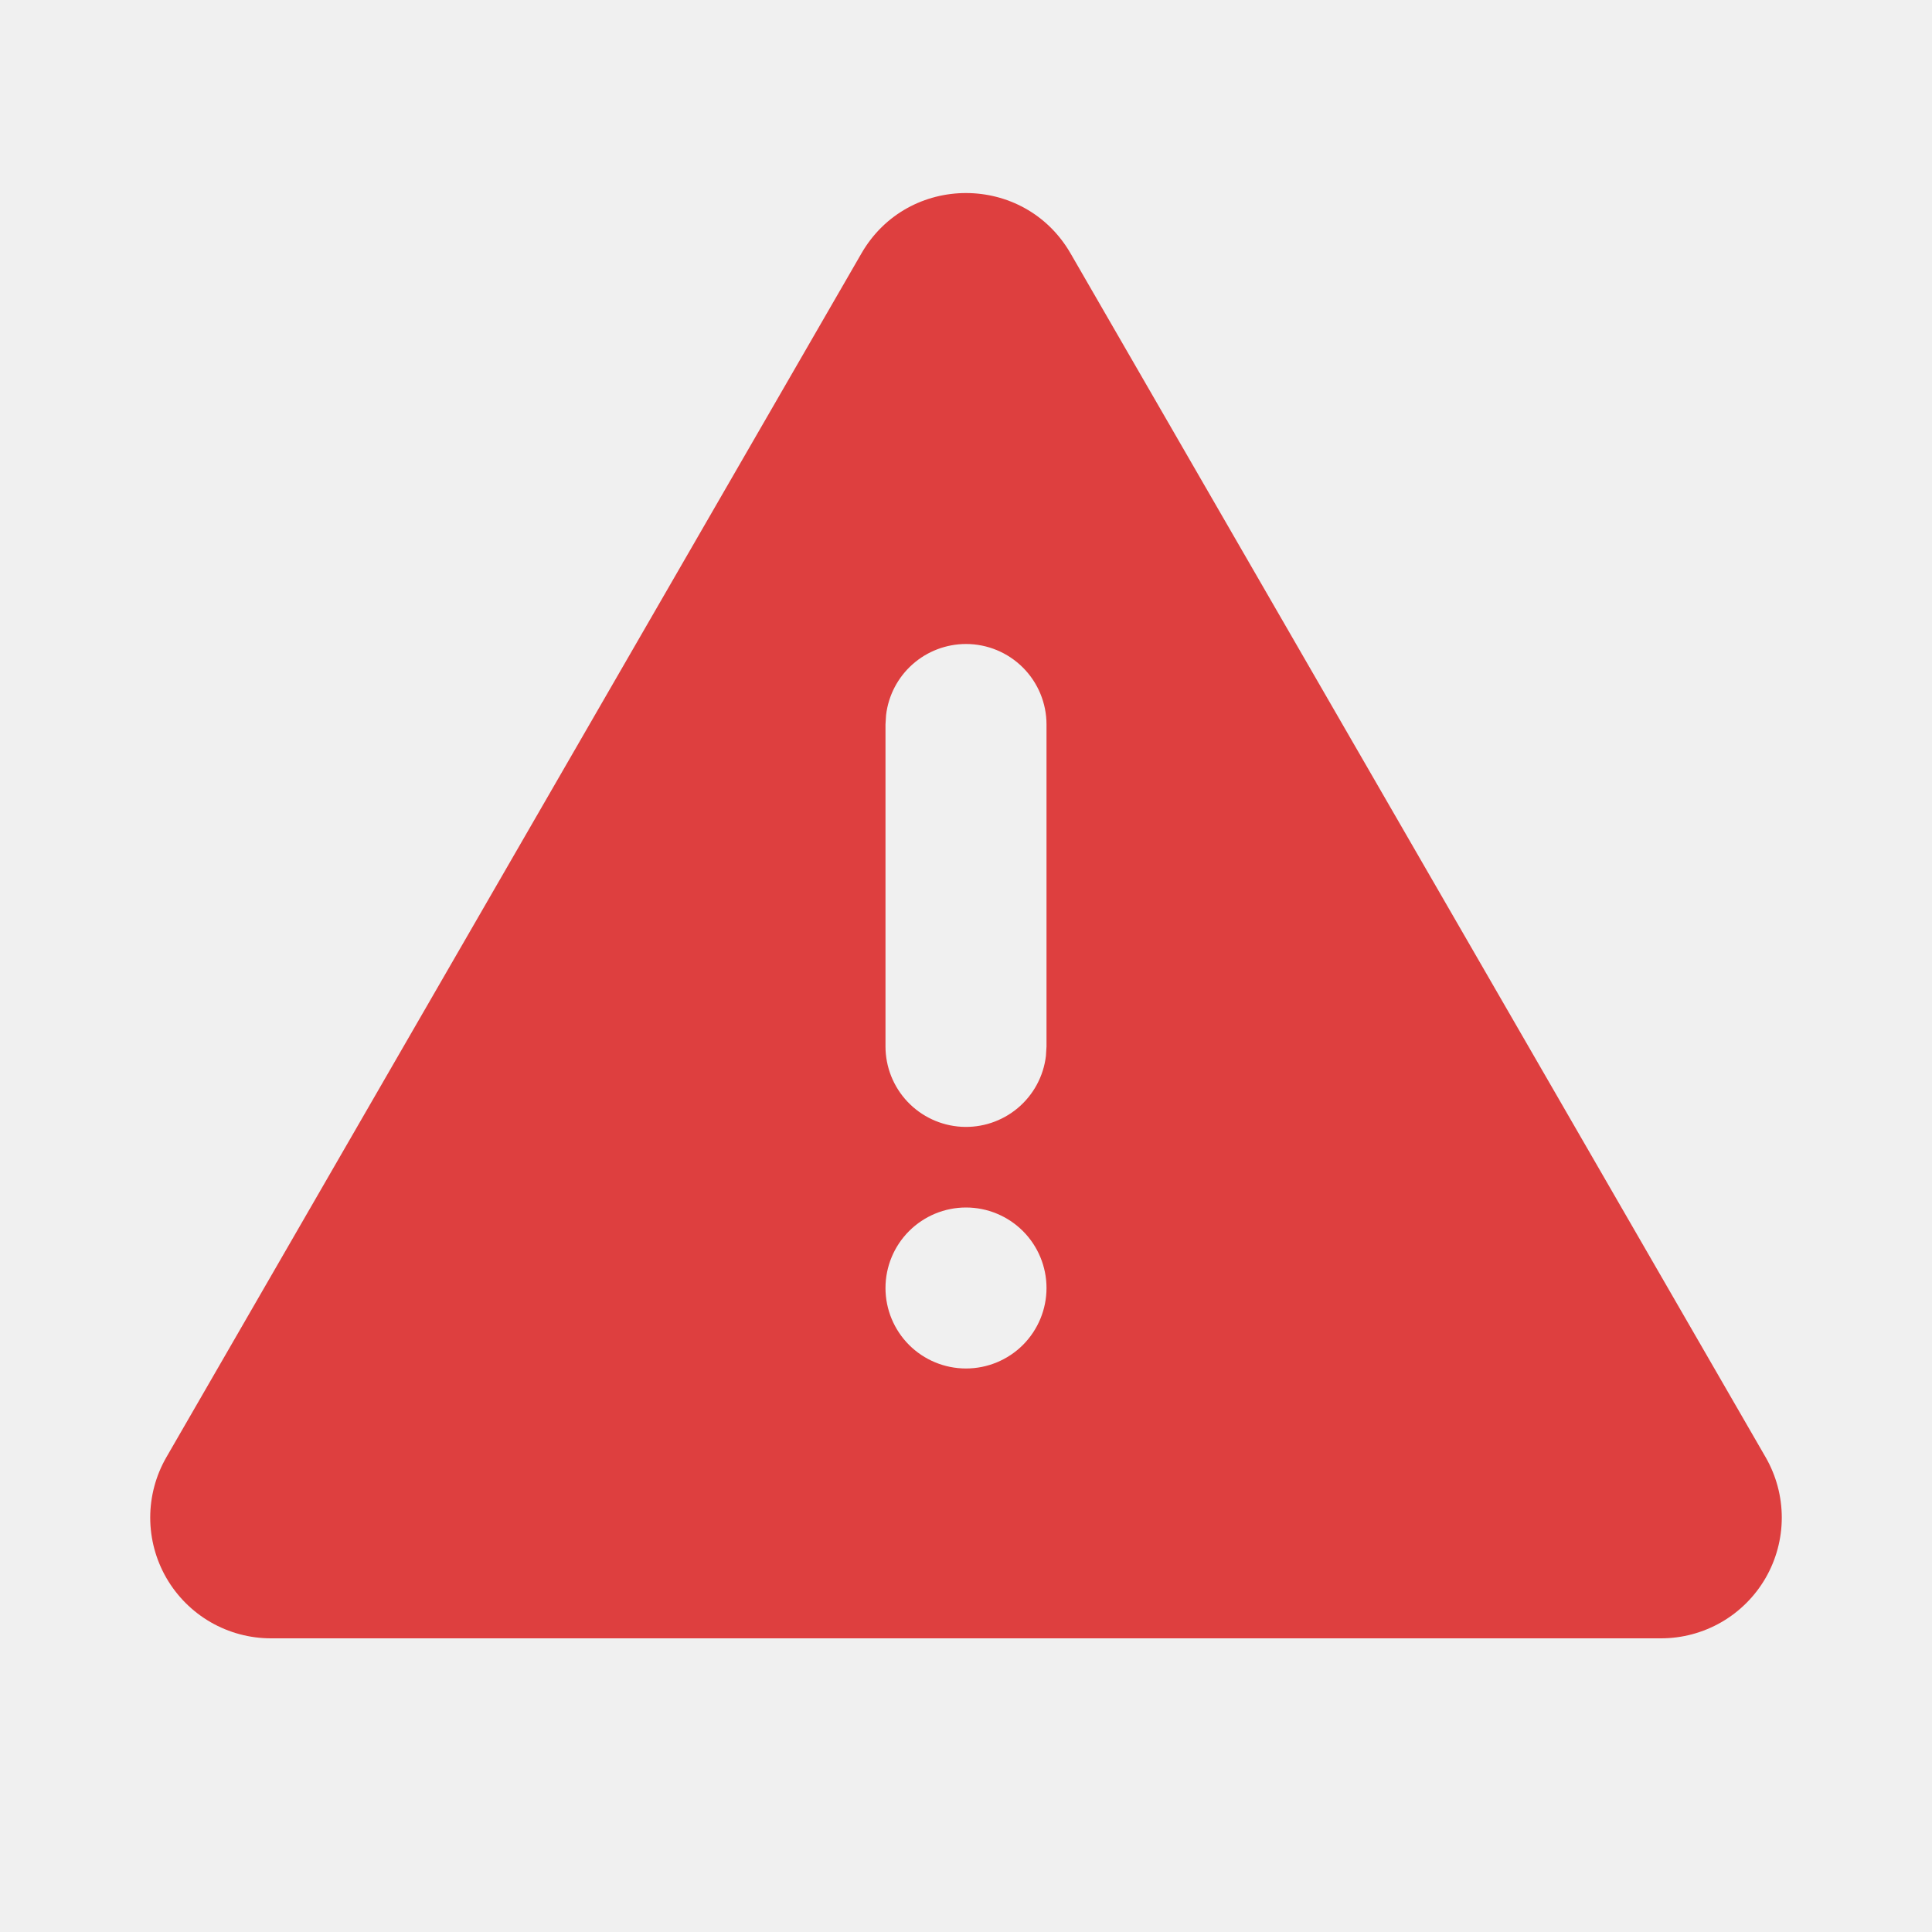
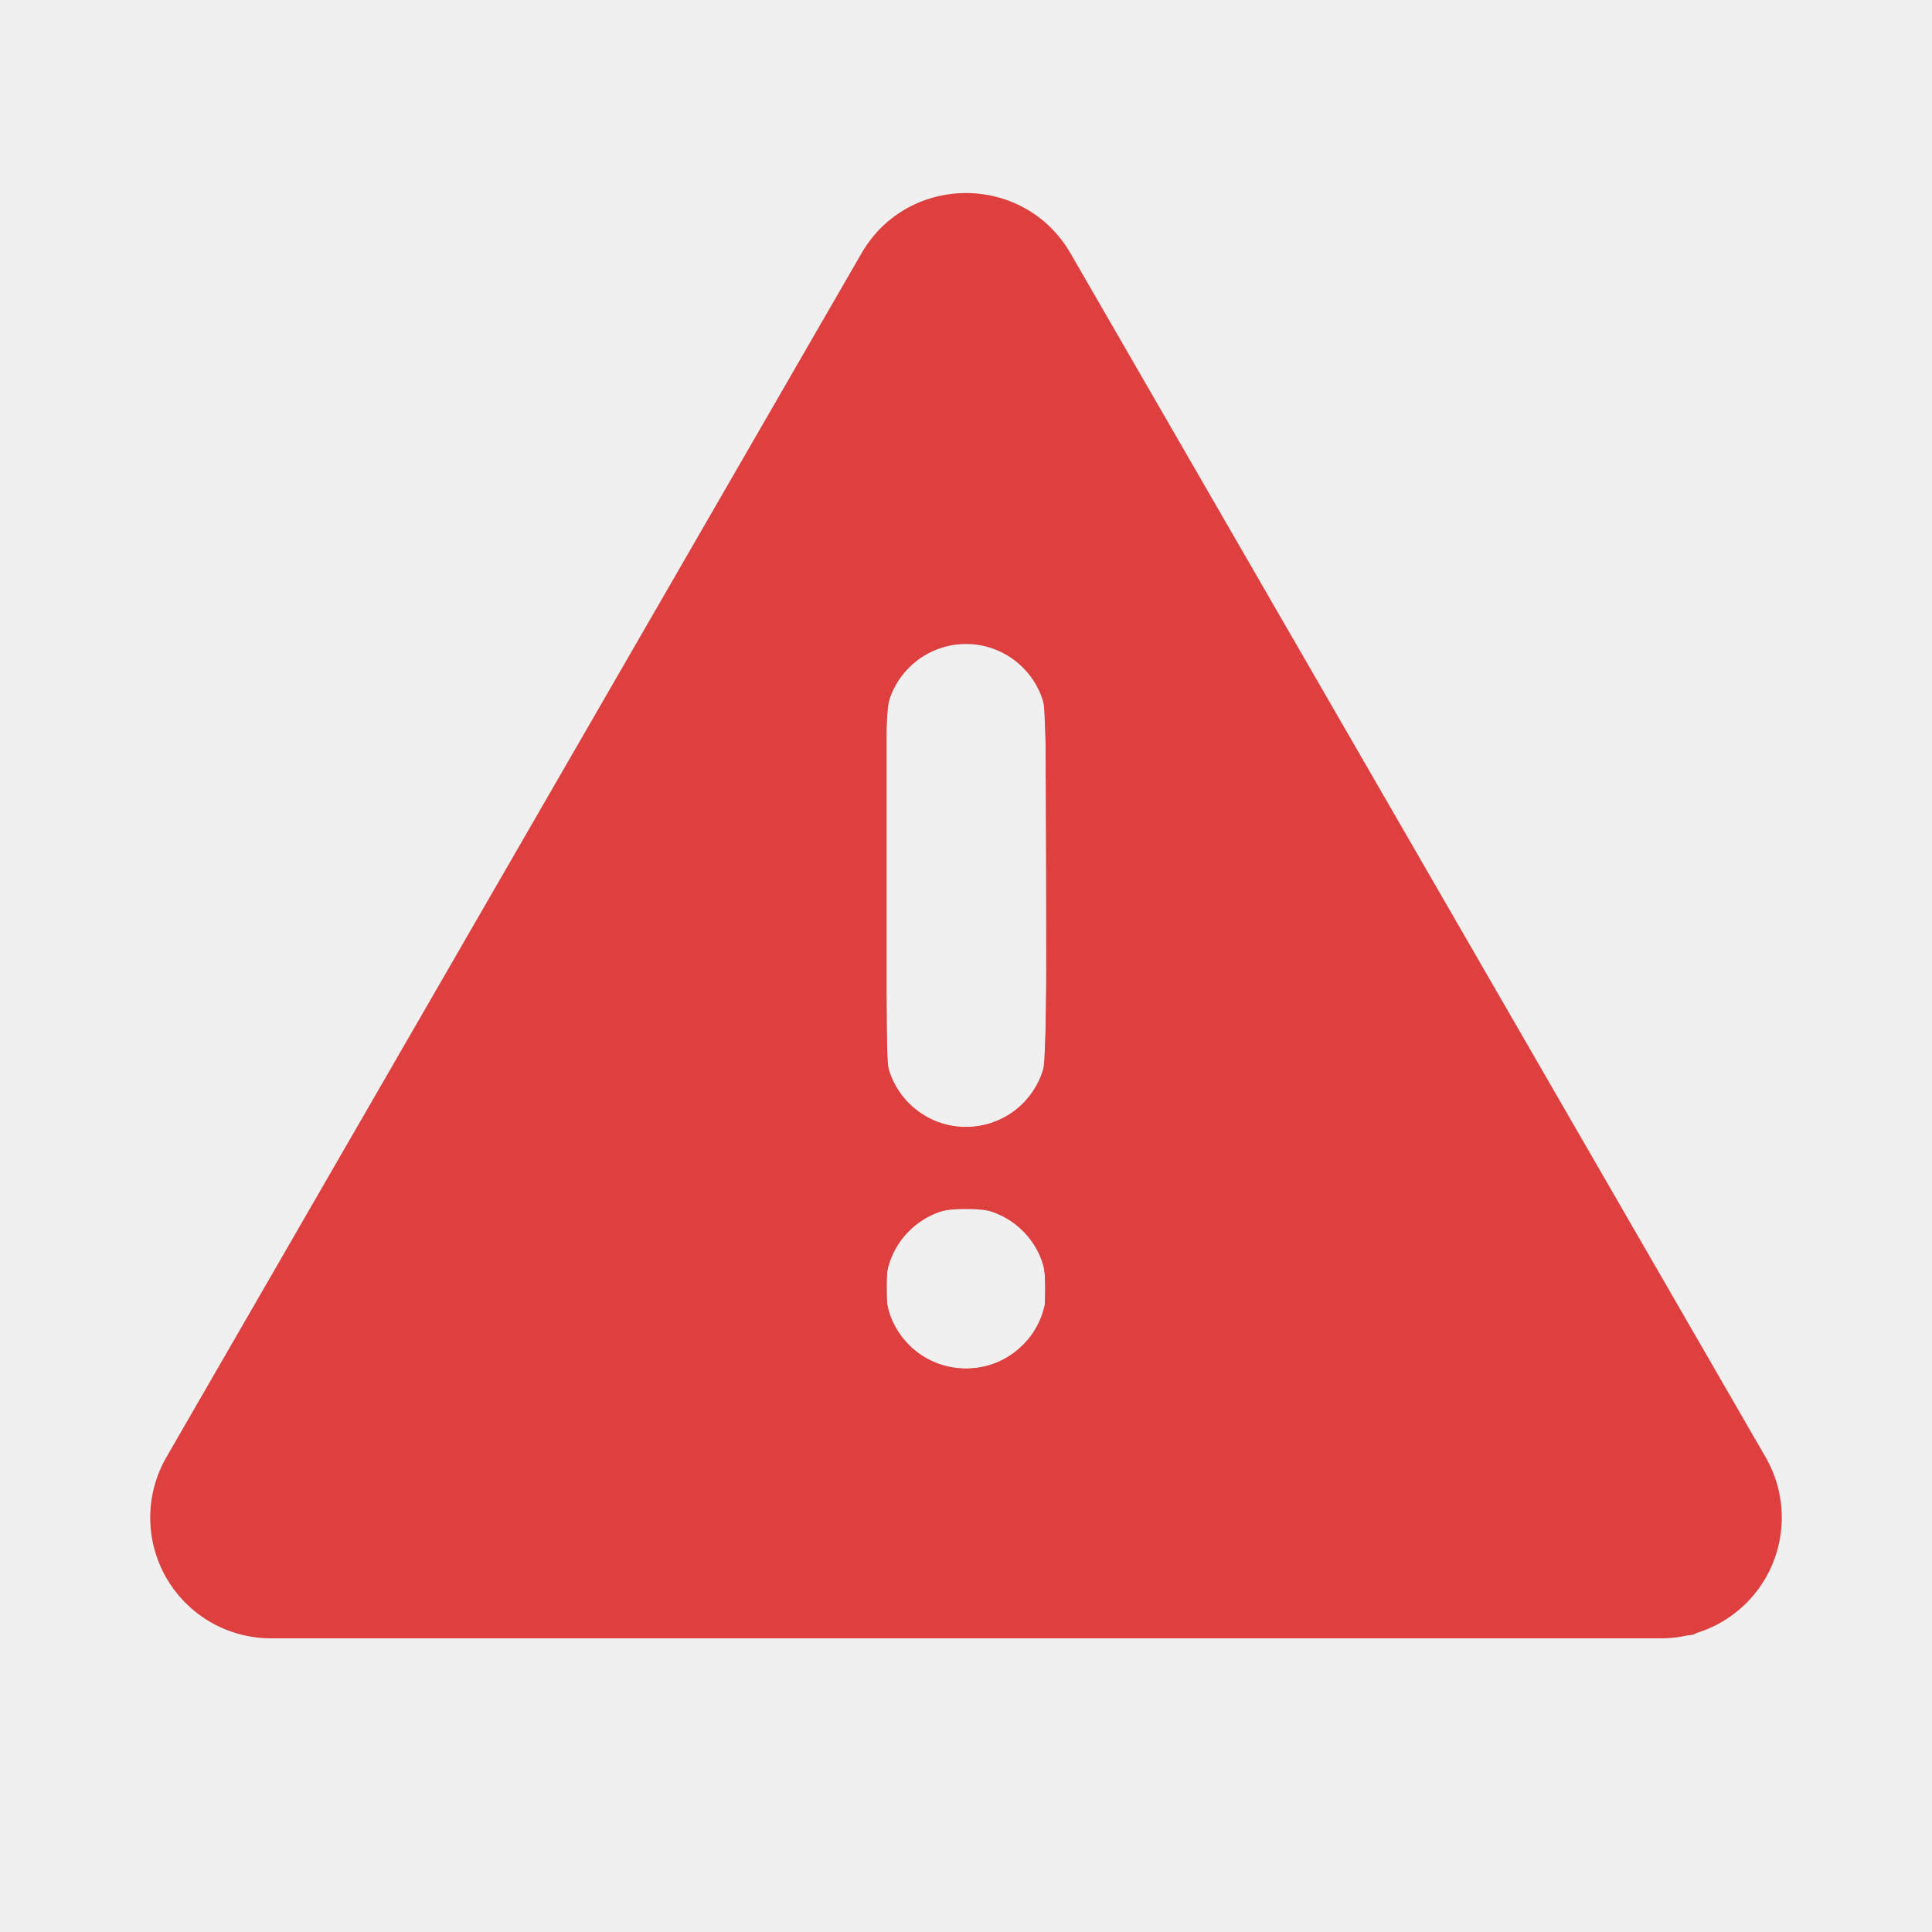
- <svg xmlns="http://www.w3.org/2000/svg" width="73" height="73" viewBox="0 0 73 73" fill="none">
-   <g clip-path="url(#clip0_23_261)">
-     <g clip-path="url(#clip1_23_261)">
-       <path d="M40.451 9.575L66.713 55.06C67.113 55.754 67.324 56.541 67.324 57.342C67.324 58.142 67.113 58.929 66.713 59.623C66.312 60.316 65.737 60.892 65.043 61.293C64.349 61.693 63.563 61.904 62.762 61.904H10.238C9.437 61.904 8.651 61.693 7.957 61.293C7.263 60.892 6.688 60.316 6.287 59.623C5.887 58.929 5.676 58.142 5.676 57.342C5.676 56.541 5.887 55.754 6.287 55.06L32.549 9.575C34.304 6.534 38.693 6.534 40.451 9.575ZM36.5 45.625C35.693 45.625 34.92 45.946 34.349 46.516C33.779 47.086 33.458 47.86 33.458 48.667C33.458 49.473 33.779 50.247 34.349 50.818C34.92 51.388 35.693 51.708 36.5 51.708C37.307 51.708 38.08 51.388 38.651 50.818C39.221 50.247 39.542 49.473 39.542 48.667C39.542 47.86 39.221 47.086 38.651 46.516C38.08 45.946 37.307 45.625 36.5 45.625ZM36.5 24.333C35.755 24.334 35.036 24.607 34.479 25.102C33.922 25.597 33.567 26.279 33.48 27.019L33.458 27.375V39.542C33.459 40.317 33.756 41.063 34.288 41.626C34.821 42.19 35.548 42.529 36.322 42.575C37.096 42.62 37.858 42.368 38.452 41.871C39.047 41.373 39.429 40.667 39.52 39.898L39.542 39.542V27.375C39.542 26.568 39.221 25.795 38.651 25.224C38.08 24.654 37.307 24.333 36.5 24.333Z" fill="#DE3F3F" />
+ <svg xmlns="http://www.w3.org/2000/svg" width="73" height="73" viewBox="0 0 73 73" fill="none" version="1.1" id="svg3">
+   <g clip-path="url(#clip0_23_261)" id="g2">
+     <g clip-path="url(#clip1_23_261)" id="g1">
+       <path d="M40.451 9.575L66.713 55.06C67.113 55.754 67.324 56.541 67.324 57.342C67.324 58.142 67.113 58.929 66.713 59.623C66.312 60.316 65.737 60.892 65.043 61.293C64.349 61.693 63.563 61.904 62.762 61.904H10.238C9.437 61.904 8.651 61.693 7.957 61.293C7.263 60.892 6.688 60.316 6.287 59.623C5.887 58.929 5.676 58.142 5.676 57.342C5.676 56.541 5.887 55.754 6.287 55.06L32.549 9.575C34.304 6.534 38.693 6.534 40.451 9.575ZM36.5 45.625C35.693 45.625 34.92 45.946 34.349 46.516C33.779 47.086 33.458 47.86 33.458 48.667C33.458 49.473 33.779 50.247 34.349 50.818C34.92 51.388 35.693 51.708 36.5 51.708C37.307 51.708 38.08 51.388 38.651 50.818C39.221 50.247 39.542 49.473 39.542 48.667C39.542 47.86 39.221 47.086 38.651 46.516C38.08 45.946 37.307 45.625 36.5 45.625ZM36.5 24.333C35.755 24.334 35.036 24.607 34.479 25.102C33.922 25.597 33.567 26.279 33.48 27.019L33.458 27.375V39.542C33.459 40.317 33.756 41.063 34.288 41.626C34.821 42.19 35.548 42.529 36.322 42.575C37.096 42.62 37.858 42.368 38.452 41.871C39.047 41.373 39.429 40.667 39.52 39.898L39.542 39.542V27.375C39.542 26.568 39.221 25.795 38.651 25.224C38.08 24.654 37.307 24.333 36.5 24.333Z" fill="#DE3F3F" id="path1" />
    </g>
  </g>
-   <defs>
+   <defs id="defs3">
    <clipPath id="clip0_23_261">
-       <rect width="73" height="73" fill="white" />
+       <rect width="73" height="73" fill="white" id="rect2" />
    </clipPath>
    <clipPath id="clip1_23_261">
-       <rect width="73" height="73" fill="white" />
+       <rect width="73" height="73" fill="white" id="rect3" />
    </clipPath>
  </defs>
+   <path style="fill:#de3f3f;stroke-width:0.091" d="M 8.797,61.605 C 6.573,60.846 5.302,58.502 5.876,56.217 6.037,55.578 4.971,57.445 23.913,24.637 33.738,7.62 33.213,8.456 34.461,7.844 c 0.801,-0.394 1.418,-0.513 2.353,-0.455 1.286,0.079 2.412,0.656 3.157,1.62 0.528,0.682 26.845,46.283 27.067,46.901 0.269,0.747 0.254,2.219 -0.031,2.94 -0.482,1.223 -1.472,2.249 -2.615,2.71 l -0.529,0.214 -27.227,0.021 -27.227,0.021 z M 37.818,51.442 c 0.602,-0.284 1.115,-0.782 1.44,-1.397 0.213,-0.403 0.24,-0.558 0.241,-1.364 0.001,-1.088 -0.186,-1.565 -0.88,-2.243 -1.455,-1.421 -3.991,-0.966 -4.896,0.879 -0.192,0.391 -0.223,0.582 -0.222,1.364 8.7e-4,0.808 0.028,0.96 0.242,1.364 0.334,0.63 0.945,1.194 1.582,1.461 0.735,0.309 1.758,0.282 2.493,-0.064 z m 0.063,-9.172 c 0.683,-0.336 1.225,-0.923 1.479,-1.602 0.18,-0.48 0.185,-0.68 0.185,-7.215 0,-6.535 -0.005,-6.734 -0.185,-7.215 -0.26,-0.695 -0.794,-1.264 -1.523,-1.623 -0.534,-0.263 -0.695,-0.299 -1.338,-0.299 -0.643,0 -0.804,0.036 -1.338,0.299 -0.729,0.359 -1.262,0.928 -1.523,1.623 -0.18,0.48 -0.185,0.68 -0.185,7.215 0,6.507 0.006,6.736 0.183,7.208 0.625,1.669 2.6,2.418 4.244,1.608 z" id="path3" />
+   <path style="fill:#de3f3f;stroke-width:0.091" d="m 8.797,61.605 c -1.481,-0.505 -2.54,-1.679 -2.947,-3.266 -0.199,-0.775 -0.128,-1.85 0.169,-2.571 0.123,-0.298 1.594,-2.914 3.271,-5.814 1.676,-2.9 5.35,-9.261 8.165,-14.136 7.128,-12.347 10.858,-18.807 13.307,-23.045 2.333,-4.038 2.623,-4.423 3.716,-4.944 0.797,-0.38 1.414,-0.497 2.337,-0.443 1.294,0.076 2.455,0.677 3.184,1.649 0.192,0.256 0.633,0.956 0.98,1.556 0.348,0.6 1.789,3.095 3.203,5.545 1.414,2.45 4.237,7.339 6.273,10.864 2.036,3.525 6.003,10.398 8.817,15.273 2.813,4.875 5.668,9.82 6.344,10.988 1.568,2.712 1.599,2.789 1.602,4.058 0.002,0.835 -0.032,1.087 -0.208,1.531 -0.485,1.225 -1.474,2.249 -2.616,2.71 l -0.529,0.214 -27.227,0.021 -27.227,0.021 z M 37.583,51.541 c 0.626,-0.234 1.352,-0.879 1.672,-1.485 0.219,-0.415 0.245,-0.562 0.245,-1.373 6e-5,-0.781 -0.031,-0.973 -0.223,-1.362 -1.116,-2.269 -4.434,-2.269 -5.551,-0.001 -0.192,0.391 -0.224,0.583 -0.225,1.364 -0.001,1.018 0.125,1.368 0.739,2.048 0.834,0.923 2.174,1.248 3.343,0.811 z m 0.321,-9.288 c 0.711,-0.362 1.296,-1.032 1.501,-1.722 0.211,-0.71 0.211,-13.442 0,-14.152 -0.209,-0.703 -0.788,-1.359 -1.537,-1.742 -0.562,-0.287 -0.695,-0.318 -1.368,-0.318 -0.673,0 -0.806,0.031 -1.368,0.318 -0.438,0.224 -0.738,0.46 -1.011,0.796 -0.695,0.855 -0.674,0.583 -0.646,8.212 0.025,6.659 0.028,6.771 0.216,7.178 0.737,1.594 2.628,2.236 4.213,1.43 z" id="path4" />
+   <path style="fill:#de3f3f;stroke-width:0.091" d="M 8.797,61.605 C 6.865,60.946 5.621,59.083 5.752,57.045 c 0.076,-1.181 -0.588,0.051 7.684,-14.273 1.675,-2.9 4.261,-7.38 5.748,-9.955 C 30.737,12.806 32.792,9.272 33.075,8.925 33.823,8.01 34.93,7.463 36.186,7.387 c 1.982,-0.12 3.324,0.687 4.506,2.708 0.305,0.522 1.701,2.934 3.102,5.359 5.338,9.243 9.829,17.022 13.777,23.864 2.25,3.9 5.239,9.075 6.641,11.5 1.402,2.425 2.645,4.641 2.761,4.924 0.853,2.086 -0.186,4.647 -2.306,5.683 l -0.711,0.347 -27.273,0.021 -27.273,0.021 z M 37.844,51.423 C 38.402,51.15 38.972,50.583 39.287,49.986 39.465,49.649 39.496,49.456 39.495,48.682 39.494,47.614 39.319,47.152 38.675,46.507 38.025,45.857 37.566,45.684 36.5,45.684 c -1.066,0 -1.525,0.174 -2.175,0.823 -0.536,0.536 -0.797,1.122 -0.85,1.909 -0.074,1.112 0.316,2.007 1.179,2.701 0.819,0.659 2.196,0.791 3.189,0.305 z m -0.373,-8.97 c 0.906,-0.254 1.815,-1.26 1.987,-2.196 0.061,-0.335 0.085,-2.836 0.068,-7.136 L 39.5,26.5 39.275,26.045 C 38.974,25.438 38.426,24.907 37.768,24.584 37.306,24.357 37.122,24.319 36.5,24.321 c -0.592,0.002 -0.824,0.047 -1.245,0.242 -0.63,0.292 -1.233,0.877 -1.532,1.484 L 33.5,26.5 v 6.955 6.955 l 0.223,0.452 c 0.409,0.831 1.255,1.502 2.127,1.685 0.421,0.089 1.113,0.049 1.622,-0.094 z" id="path5" />
</svg>
